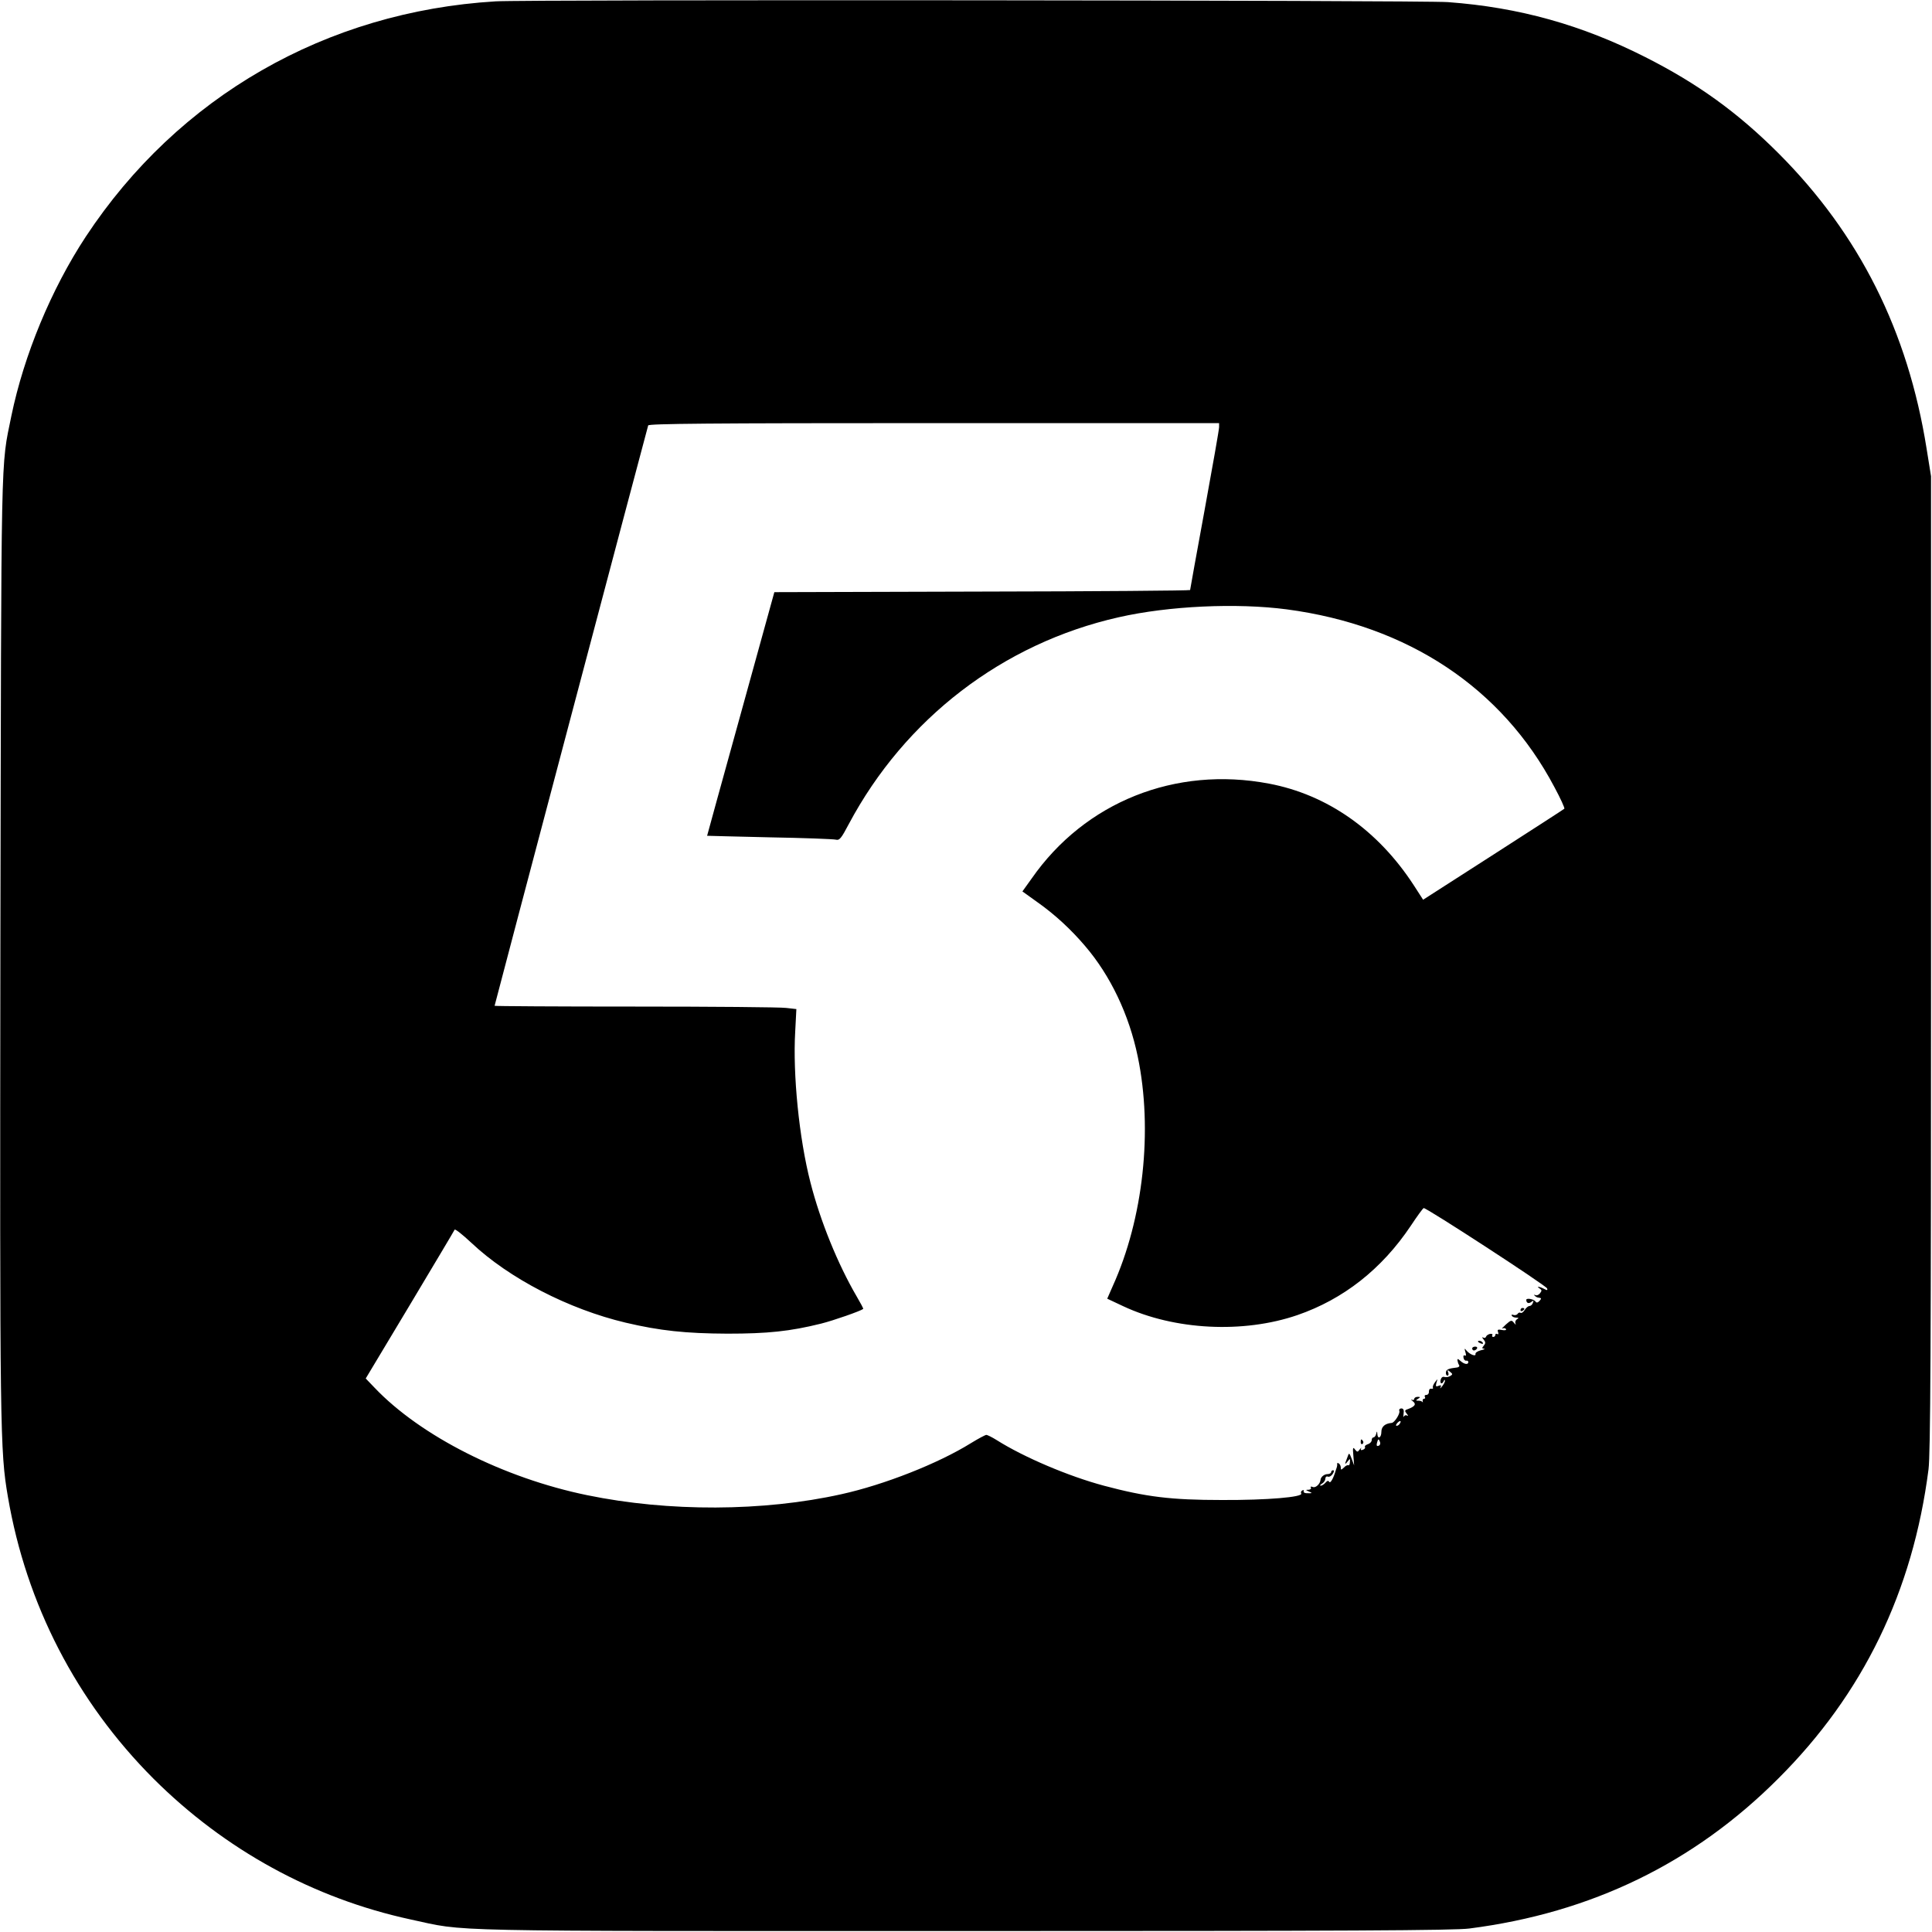
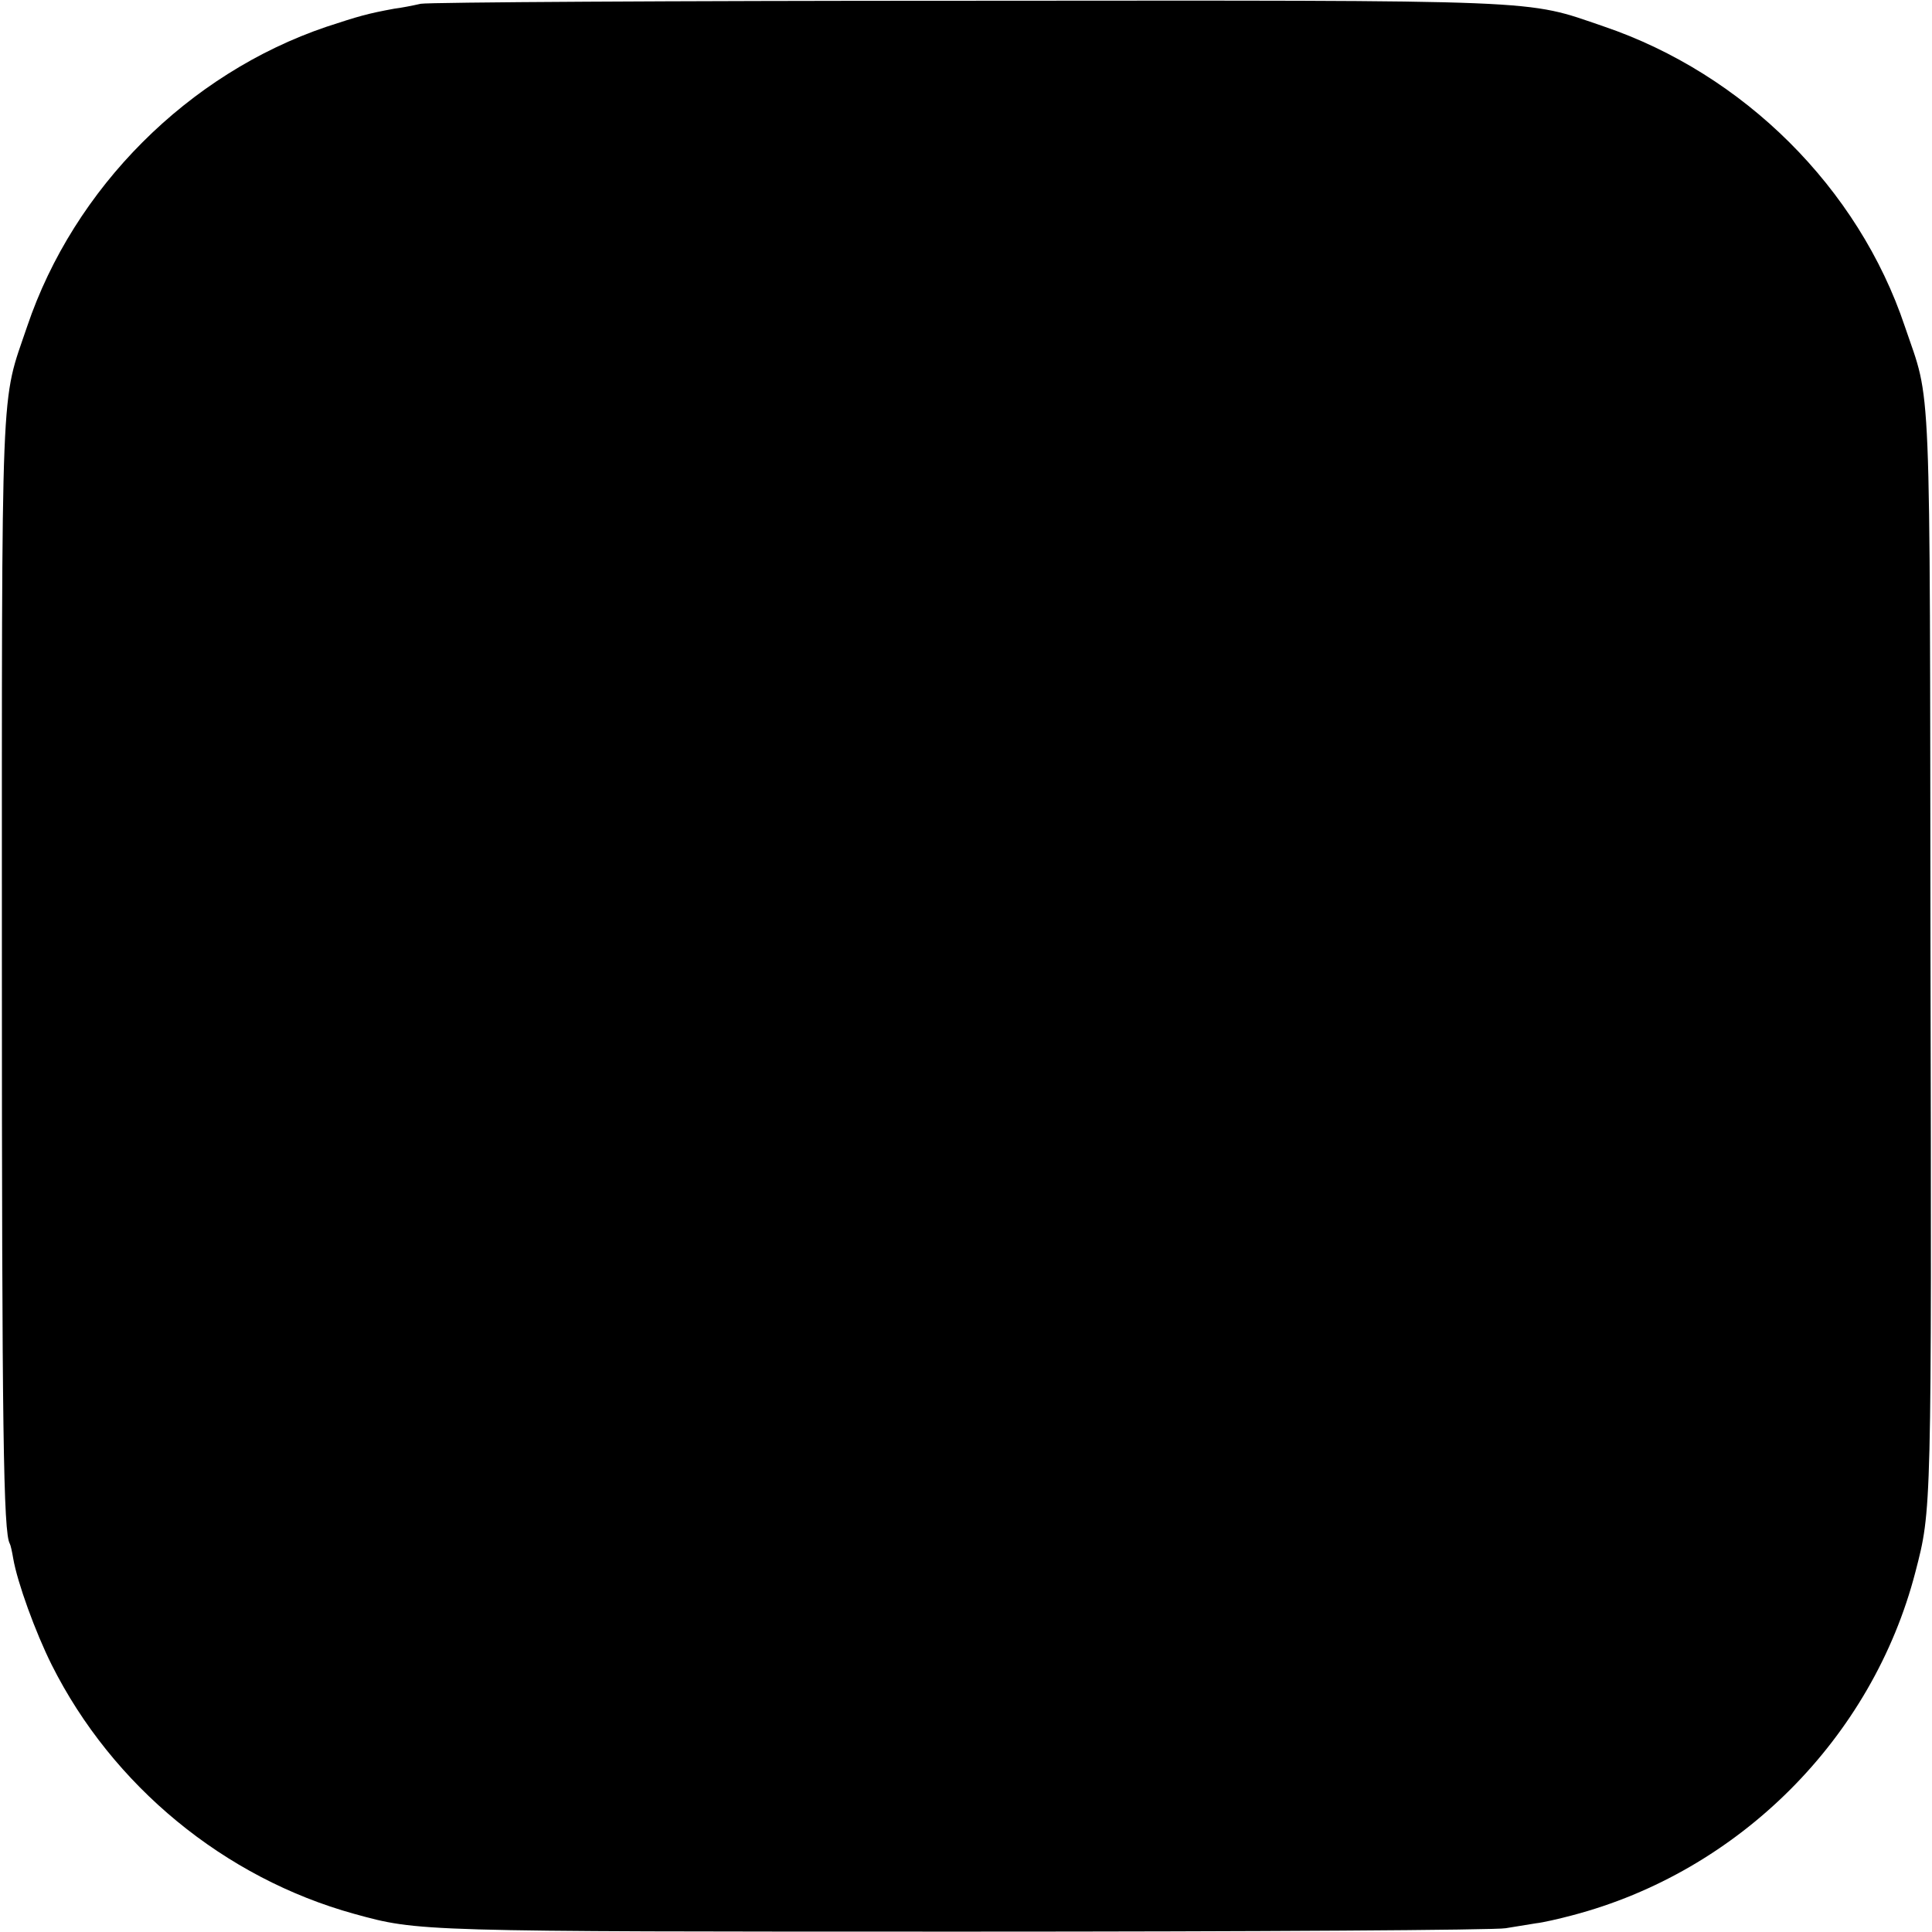
- <svg xmlns="http://www.w3.org/2000/svg" version="1.0" width="1000pt" height="1000pt" viewBox="0 0 1000 1000" preserveAspectRatio="xMidYMid meet">
-   <g transform="translate(0,1000) scale(0.1,-0.1)" fill="#000000" stroke="none">
-     <path d="M2565 9993 c-877 -53 -1643 -493 -2121 -1218 -179 -272 -320 -613 -385 -927 -56 -275 -52 -119 -57 -2743 -3 -2518 -2 -2615 39 -2853 95 -556 355 -1059 753 -1458 370 -369 828 -620 1331 -729 298 -64 93 -60 2865 -60 1994 0 2536 3 2615 13 632 81 1163 339 1600 777 438 437 696 968 777 1600 10 79 13 621 13 2620 l0 2520 -23 143 c-97 609 -348 1109 -766 1528 -213 213 -420 362 -691 499 -328 166 -652 257 -1020 284 -125 10 -4778 14 -4930 4z m3745 -2204 c0 -12 -34 -205 -75 -429 -41 -224 -75 -410 -75 -414 0 -3 -484 -7 -1076 -8 l-1076 -3 -174 -630 c-96 -346 -174 -630 -174 -631 0 0 145 -4 323 -8 177 -3 332 -9 343 -12 19 -5 28 6 67 80 291 547 798 936 1397 1071 259 59 611 75 870 41 627 -83 1114 -406 1385 -919 32 -59 55 -110 52 -113 -3 -3 -169 -110 -368 -238 l-363 -233 -49 76 c-185 284 -447 468 -749 525 -484 92 -952 -95 -1228 -491 l-48 -67 78 -56 c88 -62 172 -139 246 -226 132 -154 228 -356 273 -573 79 -380 29 -839 -130 -1189 l-28 -64 83 -39 c265 -124 621 -142 901 -46 238 82 437 238 587 462 33 50 63 91 67 92 10 5 634 -401 639 -416 3 -10 0 -11 -16 -2 -25 13 -43 14 -23 2 12 -8 12 -12 2 -25 -7 -9 -18 -13 -25 -9 -6 3 -7 2 -3 -3 5 -5 13 -10 18 -10 19 -3 19 -4 7 -18 -9 -9 -15 -10 -20 -3 -8 13 -48 20 -48 9 0 -17 13 -22 27 -10 11 8 12 7 7 -6 -3 -9 -11 -16 -18 -16 -6 0 -17 -9 -24 -20 -7 -12 -17 -18 -22 -15 -5 3 -12 0 -15 -6 -4 -5 -14 -8 -22 -5 -8 3 -11 1 -8 -4 3 -6 14 -10 23 -10 14 0 14 -2 3 -9 -7 -5 -10 -15 -7 -22 4 -8 1 -6 -7 3 -13 17 -16 16 -43 -8 -16 -15 -24 -23 -17 -20 6 3 14 2 18 -3 3 -6 -6 -8 -21 -5 -21 4 -25 2 -20 -11 3 -9 2 -13 -4 -10 -6 3 -10 1 -10 -4 0 -6 -5 -11 -11 -11 -5 0 -8 4 -5 9 4 5 -2 8 -11 7 -9 -2 -19 -8 -21 -14 -2 -7 -9 -9 -15 -5 -7 4 -6 -1 2 -10 11 -14 11 -20 1 -32 -10 -12 -10 -15 1 -16 8 -1 1 -4 -16 -8 -16 -4 -29 -12 -28 -19 4 -15 -28 -4 -46 17 -11 14 -12 13 -6 -8 5 -15 3 -21 -3 -17 -6 3 -9 -2 -7 -11 1 -10 8 -17 14 -16 6 2 11 -2 11 -7 0 -15 -21 -12 -41 6 -13 12 -17 12 -15 2 1 -7 4 -18 8 -23 4 -6 -1 -12 -10 -13 -44 -5 -56 -10 -58 -25 -1 -9 2 -17 8 -17 6 0 7 7 4 16 -6 14 -4 15 9 4 15 -12 15 -14 0 -23 -9 -5 -22 -6 -30 -4 -7 3 -15 -3 -18 -14 -6 -21 8 -27 16 -6 3 6 6 7 6 1 1 -5 -6 -19 -15 -30 -8 -10 -12 -13 -8 -5 5 11 3 13 -10 8 -14 -6 -16 -3 -11 16 7 22 7 22 -8 2 -8 -11 -13 -23 -10 -28 2 -4 -1 -6 -9 -5 -7 2 -12 -5 -12 -14 1 -10 -5 -18 -13 -18 -8 0 -11 -4 -8 -10 3 -5 2 -10 -4 -10 -6 0 -9 -6 -7 -12 1 -7 1 -10 -1 -5 -3 4 -12 7 -21 7 -15 0 -15 2 -2 10 13 8 12 10 -2 10 -10 0 -18 -5 -18 -11 0 -5 -6 -7 -12 -4 -7 4 -5 0 5 -8 19 -15 11 -27 -27 -41 -16 -5 -16 -9 -5 -23 8 -9 9 -14 2 -10 -6 4 -14 1 -17 -5 -3 -7 -3 -1 -1 15 3 19 -1 27 -12 27 -8 0 -13 -6 -10 -13 5 -14 -26 -62 -40 -62 -34 -3 -53 -19 -53 -46 0 -31 -19 -41 -21 -11 -1 16 -2 16 -6 0 -2 -10 -9 -18 -14 -18 -5 0 -9 -6 -9 -14 0 -8 -9 -18 -20 -21 -11 -4 -18 -10 -15 -15 3 -4 -2 -11 -11 -14 -10 -4 -13 -1 -9 7 3 6 0 4 -7 -5 -11 -15 -13 -15 -25 0 -10 14 -12 9 -8 -33 l4 -50 -13 35 c-11 29 -14 31 -19 15 -4 -11 -10 -27 -13 -35 -3 -9 1 -8 10 4 14 18 15 18 13 -2 0 -11 -4 -19 -8 -16 -4 2 -15 -3 -23 -12 -14 -13 -16 -14 -16 0 0 8 -5 18 -10 21 -6 4 -10 3 -9 -2 1 -4 0 -11 -1 -15 -1 -5 -4 -11 -5 -15 -13 -45 -29 -73 -35 -63 -5 8 -10 6 -20 -5 -7 -8 -18 -15 -24 -15 -6 0 -3 5 7 11 9 5 17 17 17 26 0 8 6 13 13 10 7 -3 19 4 25 14 8 12 8 19 2 19 -5 0 -10 -4 -10 -10 0 -5 -9 -10 -19 -10 -17 0 -35 -15 -36 -30 -2 -21 -25 -42 -39 -37 -10 4 -15 3 -11 -3 3 -6 -2 -10 -12 -11 -16 0 -16 -1 2 -9 17 -7 17 -9 3 -9 -25 -1 -33 3 -30 12 1 5 -2 6 -8 2 -6 -3 -8 -10 -5 -15 12 -19 -176 -35 -410 -34 -265 0 -393 16 -611 74 -183 49 -414 147 -555 236 -24 15 -48 27 -54 27 -5 0 -41 -19 -80 -43 -169 -105 -448 -215 -670 -264 -404 -90 -894 -92 -1316 -5 -433 89 -862 306 -1100 556 l-46 48 228 380 c125 209 230 385 232 390 2 6 41 -25 87 -68 195 -184 503 -343 798 -413 178 -42 312 -56 527 -57 208 0 324 12 485 52 64 16 204 65 218 76 2 1 -14 31 -34 65 -97 166 -188 389 -239 589 -59 228 -92 562 -79 782 l6 116 -53 6 c-30 4 -381 7 -781 7 -401 0 -728 2 -728 4 0 5 789 2986 795 3004 4 9 308 12 1480 12 l1475 0 0 -21z m935 -5158 c-3 -6 -11 -11 -16 -11 -5 0 -4 6 3 14 14 16 24 13 13 -3z m-102 -95 c3 -8 0 -17 -7 -19 -10 -4 -12 1 -9 14 6 23 9 24 16 5z" />
-     <path d="M7870 3219 c0 -5 5 -7 10 -4 6 3 10 8 10 11 0 2 -4 4 -10 4 -5 0 -10 -5 -10 -11z" />
-     <path d="M7650 3056 c0 -2 7 -7 16 -10 8 -3 12 -2 9 4 -6 10 -25 14 -25 6z" />
-     <path d="M7620 3020 c0 -5 4 -10 9 -10 6 0 13 5 16 10 3 6 -1 10 -9 10 -9 0 -16 -4 -16 -10z" />
-     <path d="M7043 2535 c0 -8 4 -12 9 -9 5 3 6 10 3 15 -9 13 -12 11 -12 -6z" />
+ <svg xmlns="http://www.w3.org/2000/svg" version="1.0" width="512pt" height="512pt" viewBox="0 0 512 512" preserveAspectRatio="xMidYMid meet">
+   <g transform="translate(0,512) scale(0.1,-0.1)" fill="#000000" stroke="none">
+     <path d="M1115 5110 c-22 -5 -53 -11 -70 -13 -71 -13 -95 -20 -180 -48 -366 -124 -669 -427 -793 -794 -71 -210 -67 -102 -67 -1685 0 -1241 4 -1513 21 -1541 2 -3 6 -21 9 -39 11 -64 59 -196 102 -282 161 -321 458 -565 802 -660 171 -47 165 -47 1626 -47 759 0 1400 4 1425 9 25 4 61 10 80 13 19 2 62 12 96 21 443 116 796 470 910 910 43 166 43 154 40 1641 -2 1574 3 1450 -68 1660 -123 367 -427 669 -798 795 -211 72 -135 69 -1695 68 -770 0 -1418 -4 -1440 -8z" />
  </g>
</svg>
